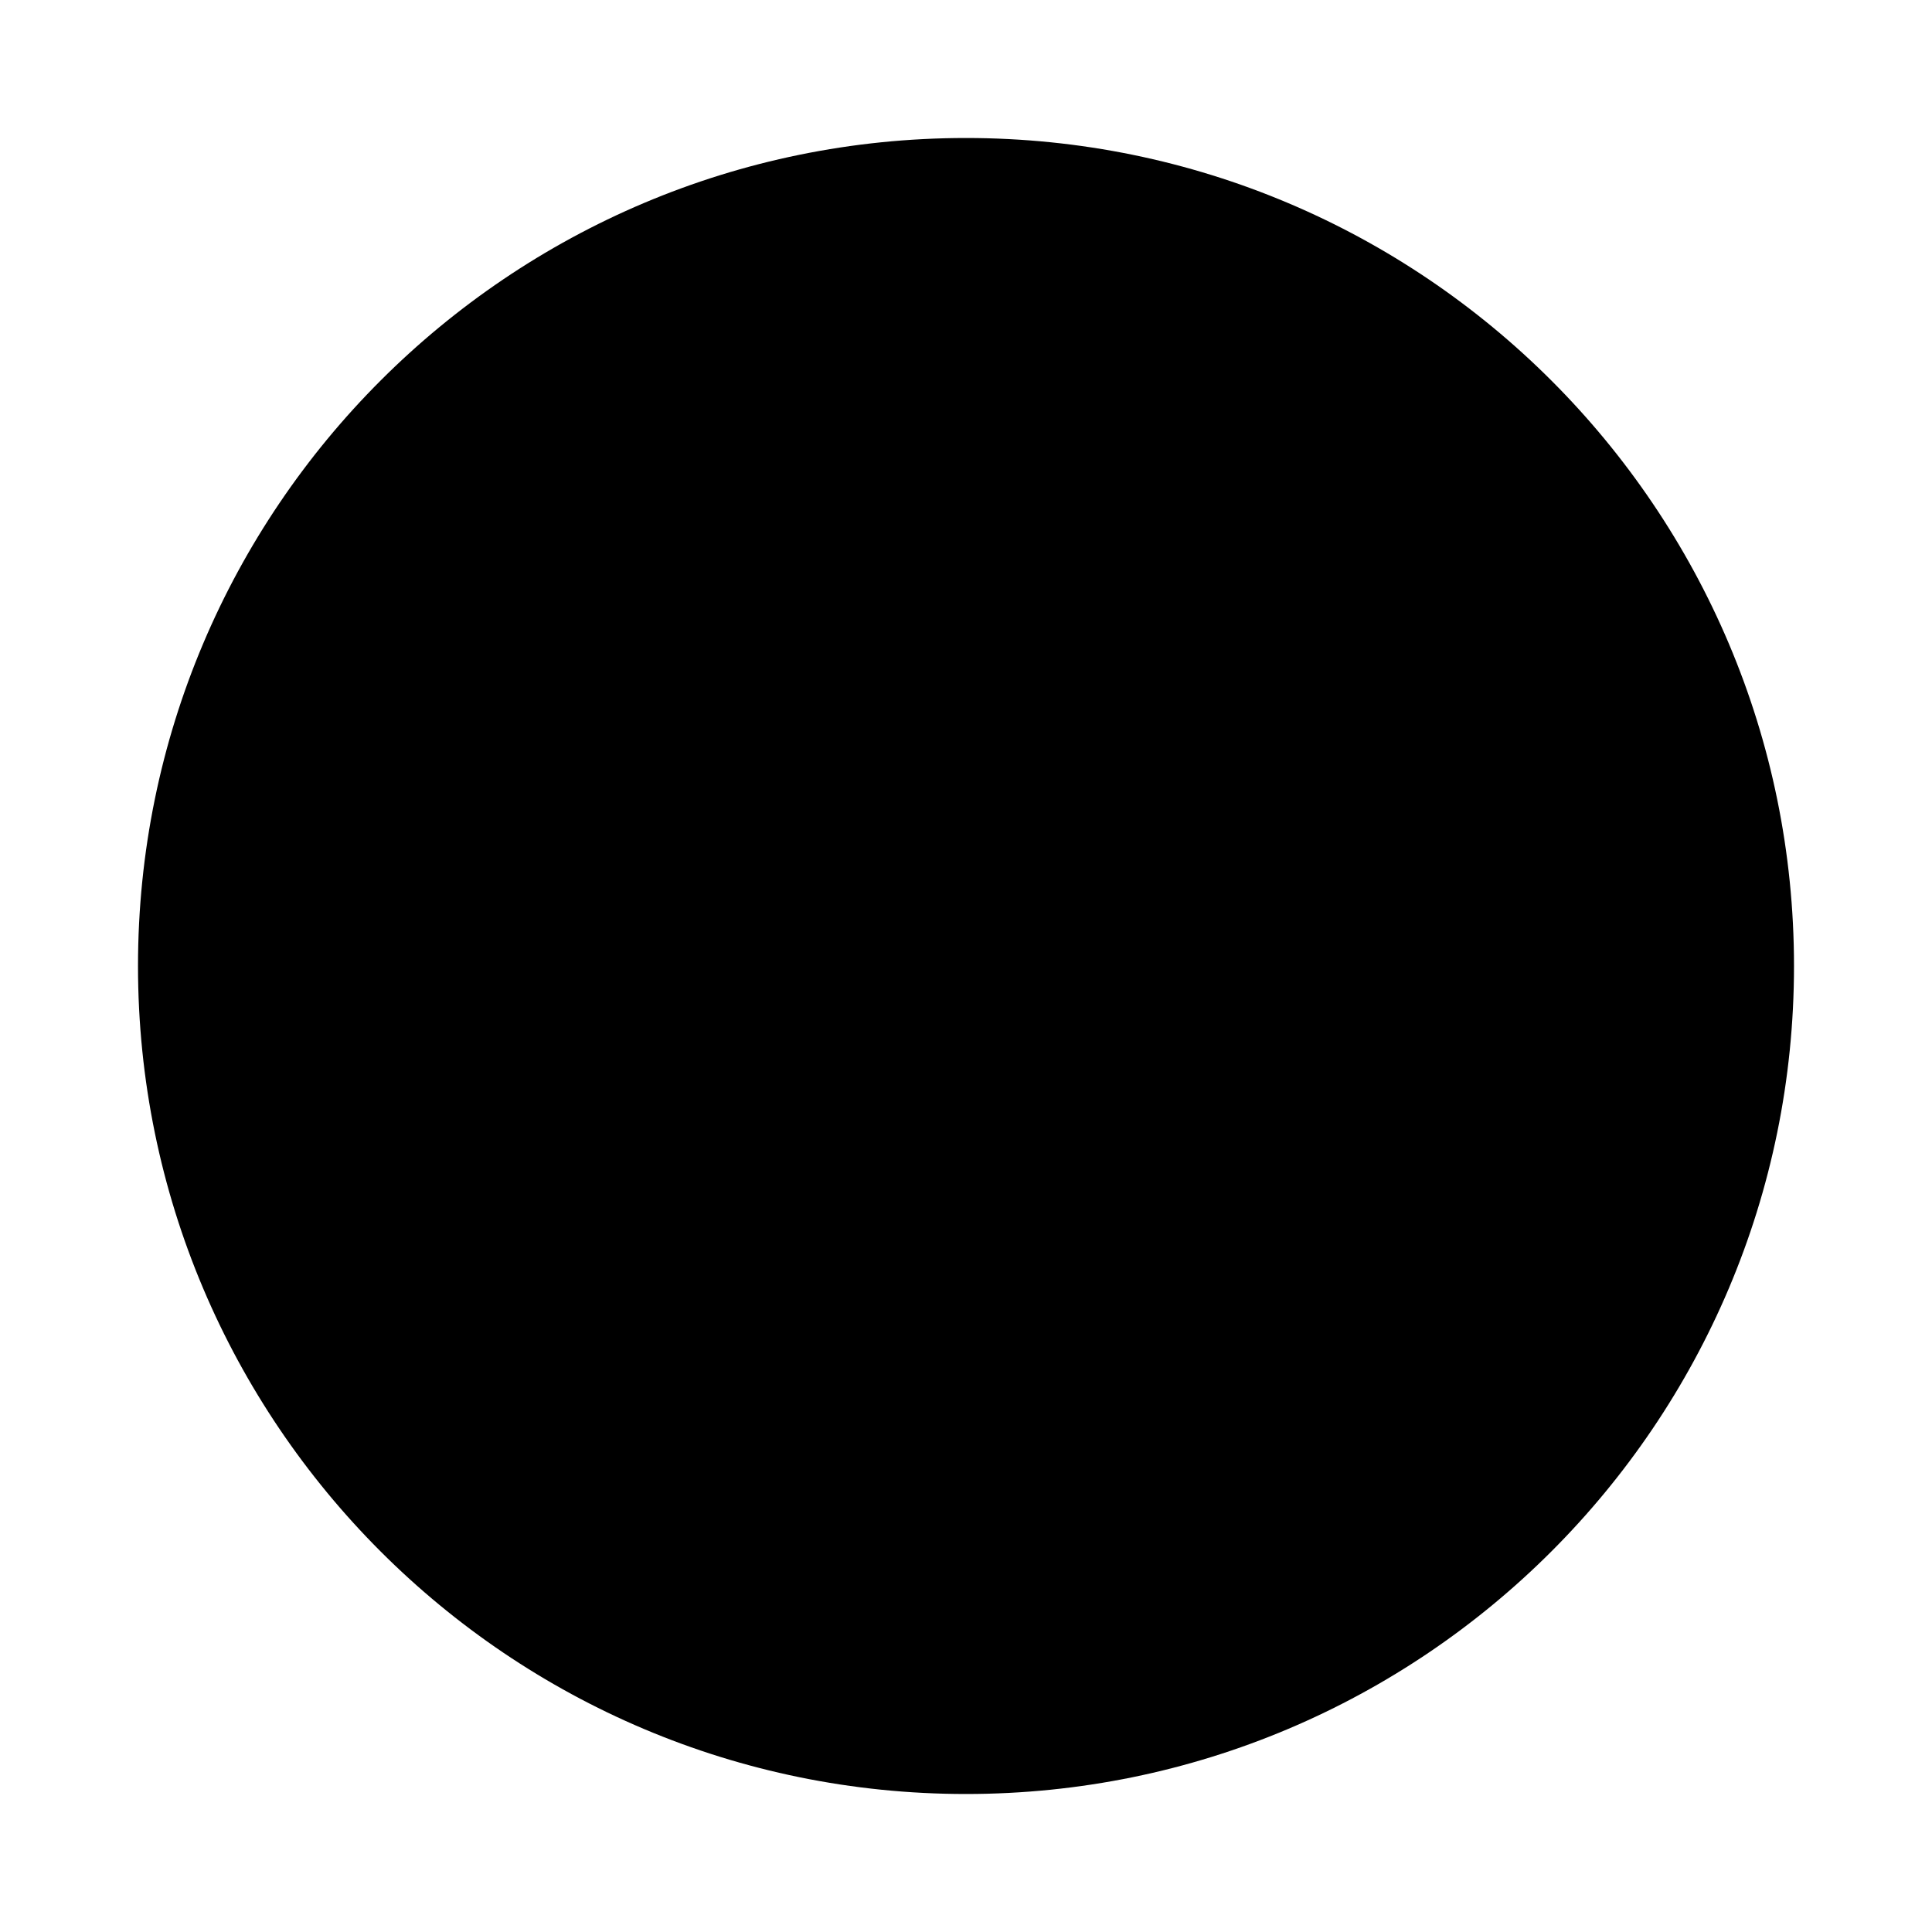
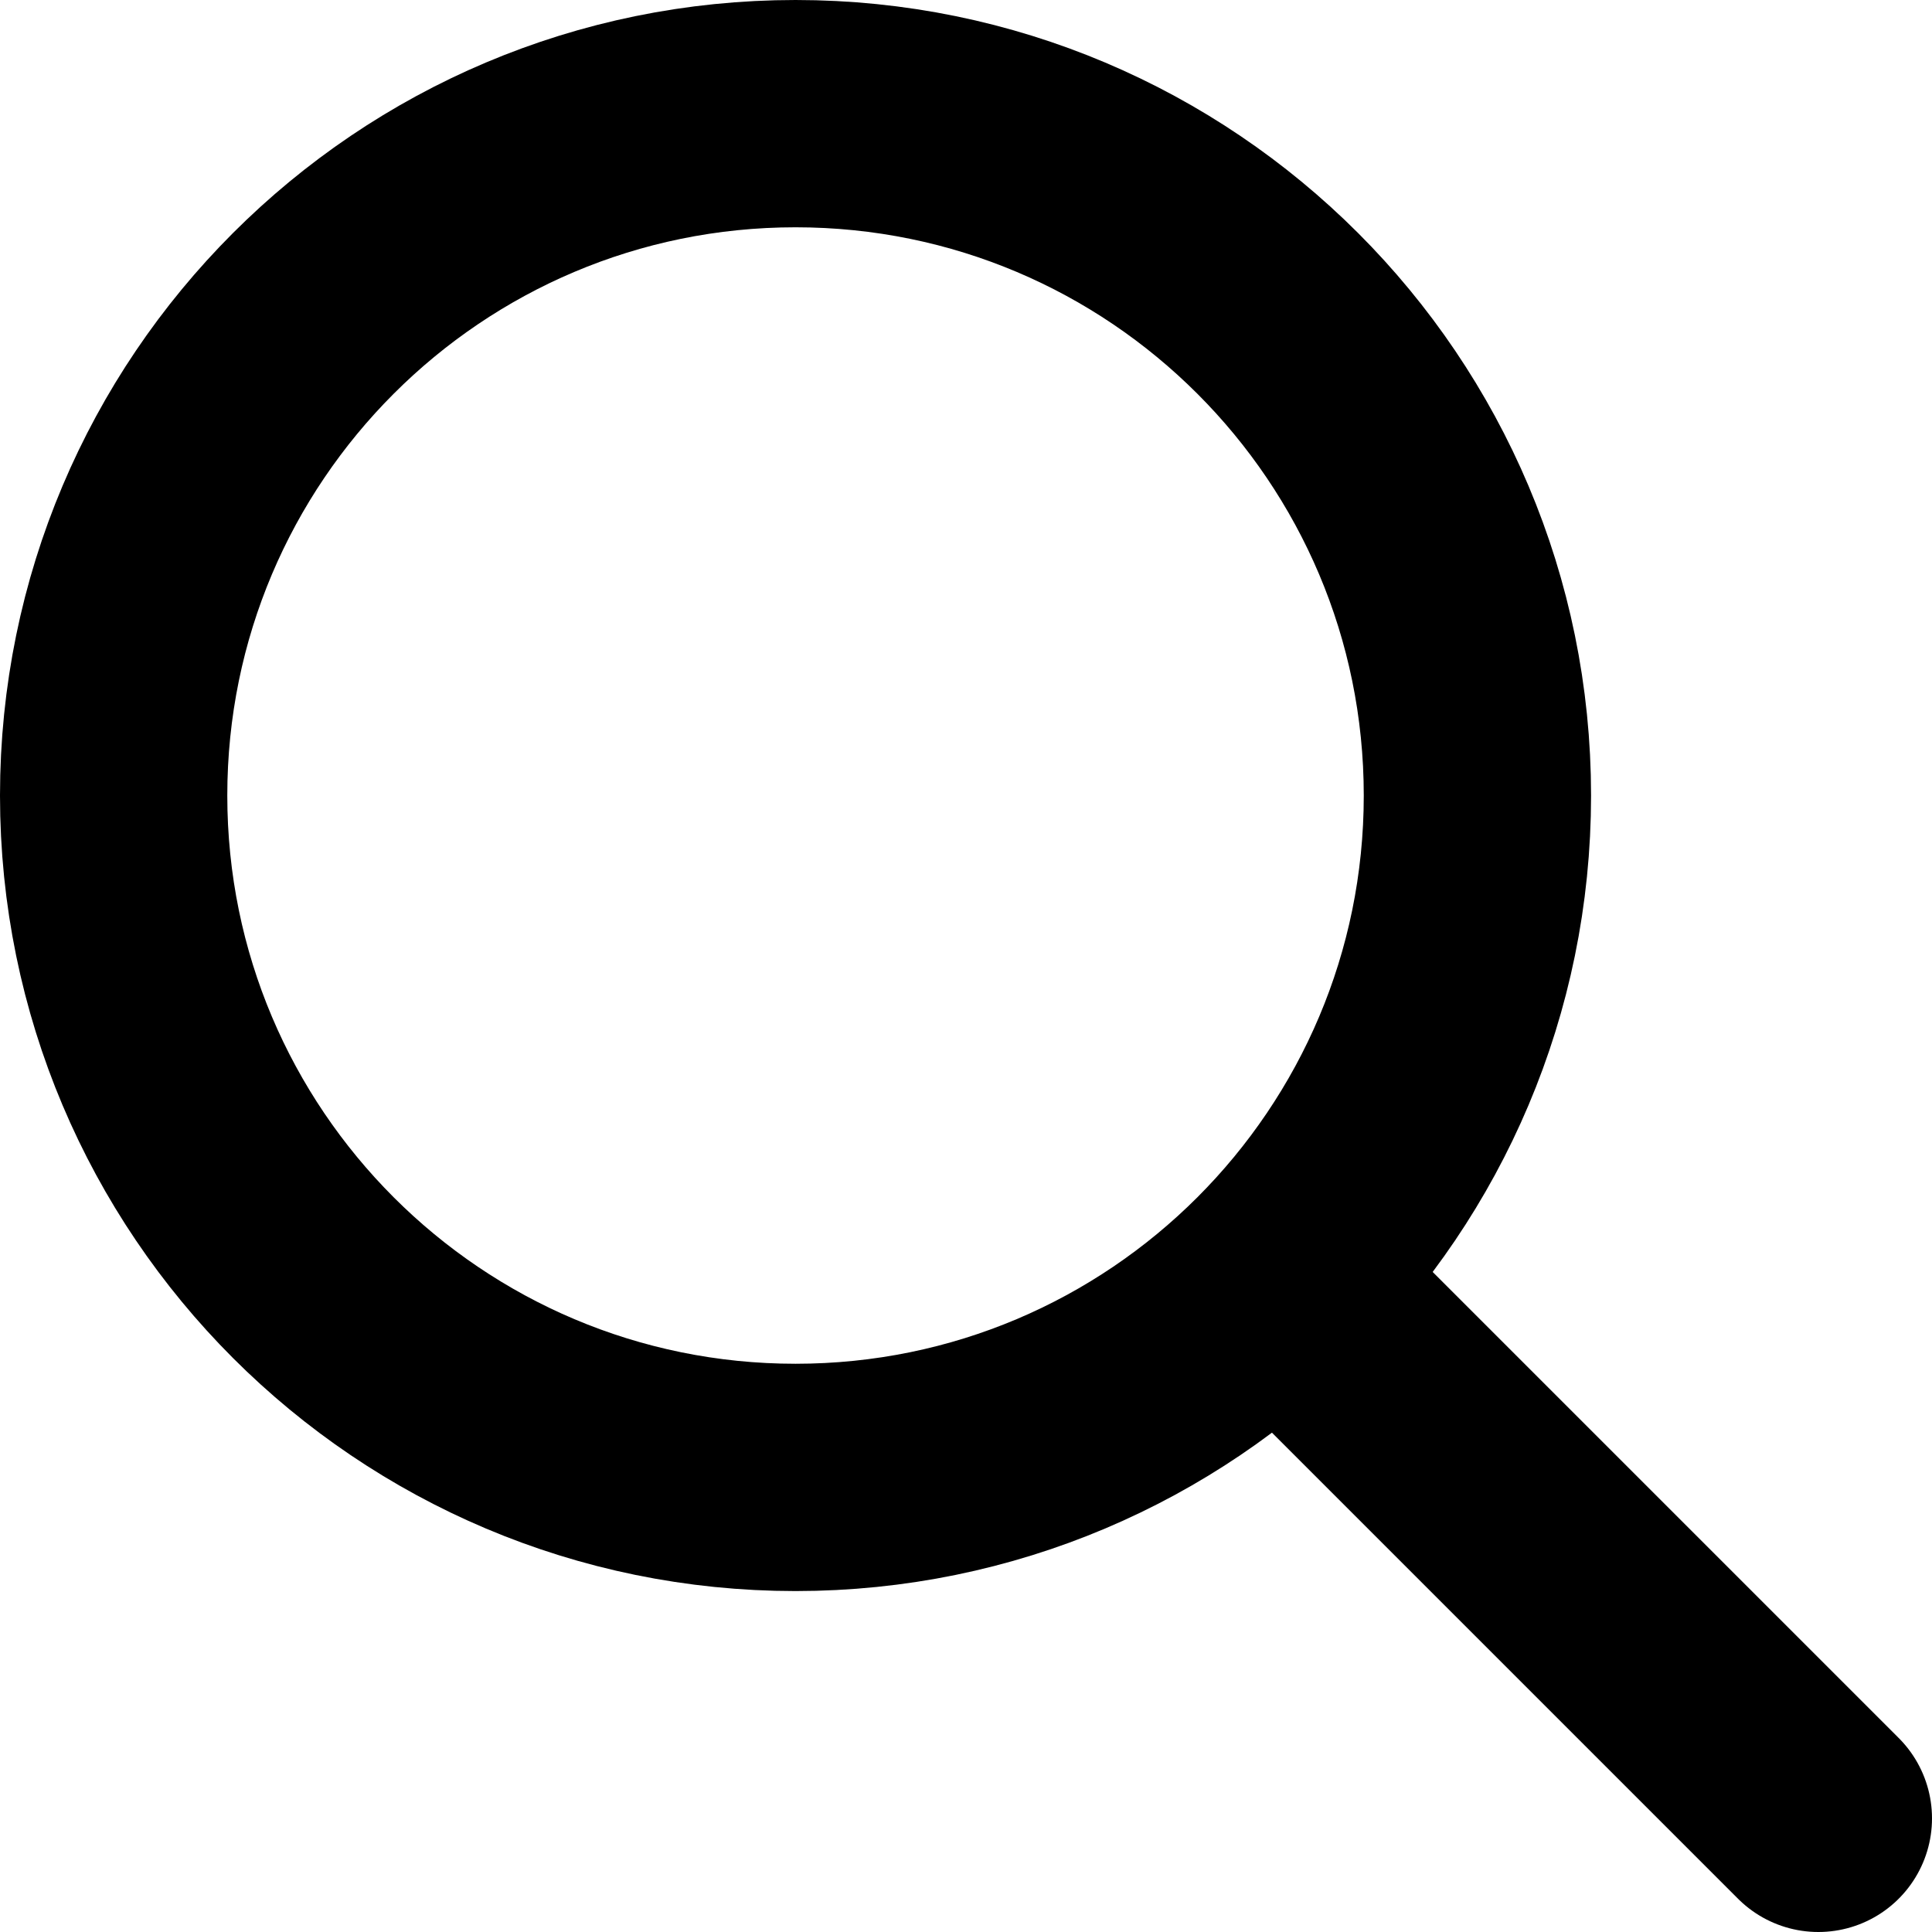
- <svg xmlns="http://www.w3.org/2000/svg" viewBox="0 0 24 28" aria-labelledby="title" width="1em" height="1em" fill="currentColor">
-   <path d="M24 14c0 6.625-5.375 12-12 12s-12-5.375-12-12 5.375-12 12-12 12 5.375 12 12z" />
+ <svg xmlns="http://www.w3.org/2000/svg" viewBox="0 0 17 17" aria-labelledby="title" width="1em" height="1em" stroke="currentColor">
+   <g fill="none" stroke-width="2" stroke-linecap="round">
+     <path d="m11.5,11.5 4.5,4.5" />
+     <circle cx="7" cy="7" r="6" />
+   </g>
</svg>
